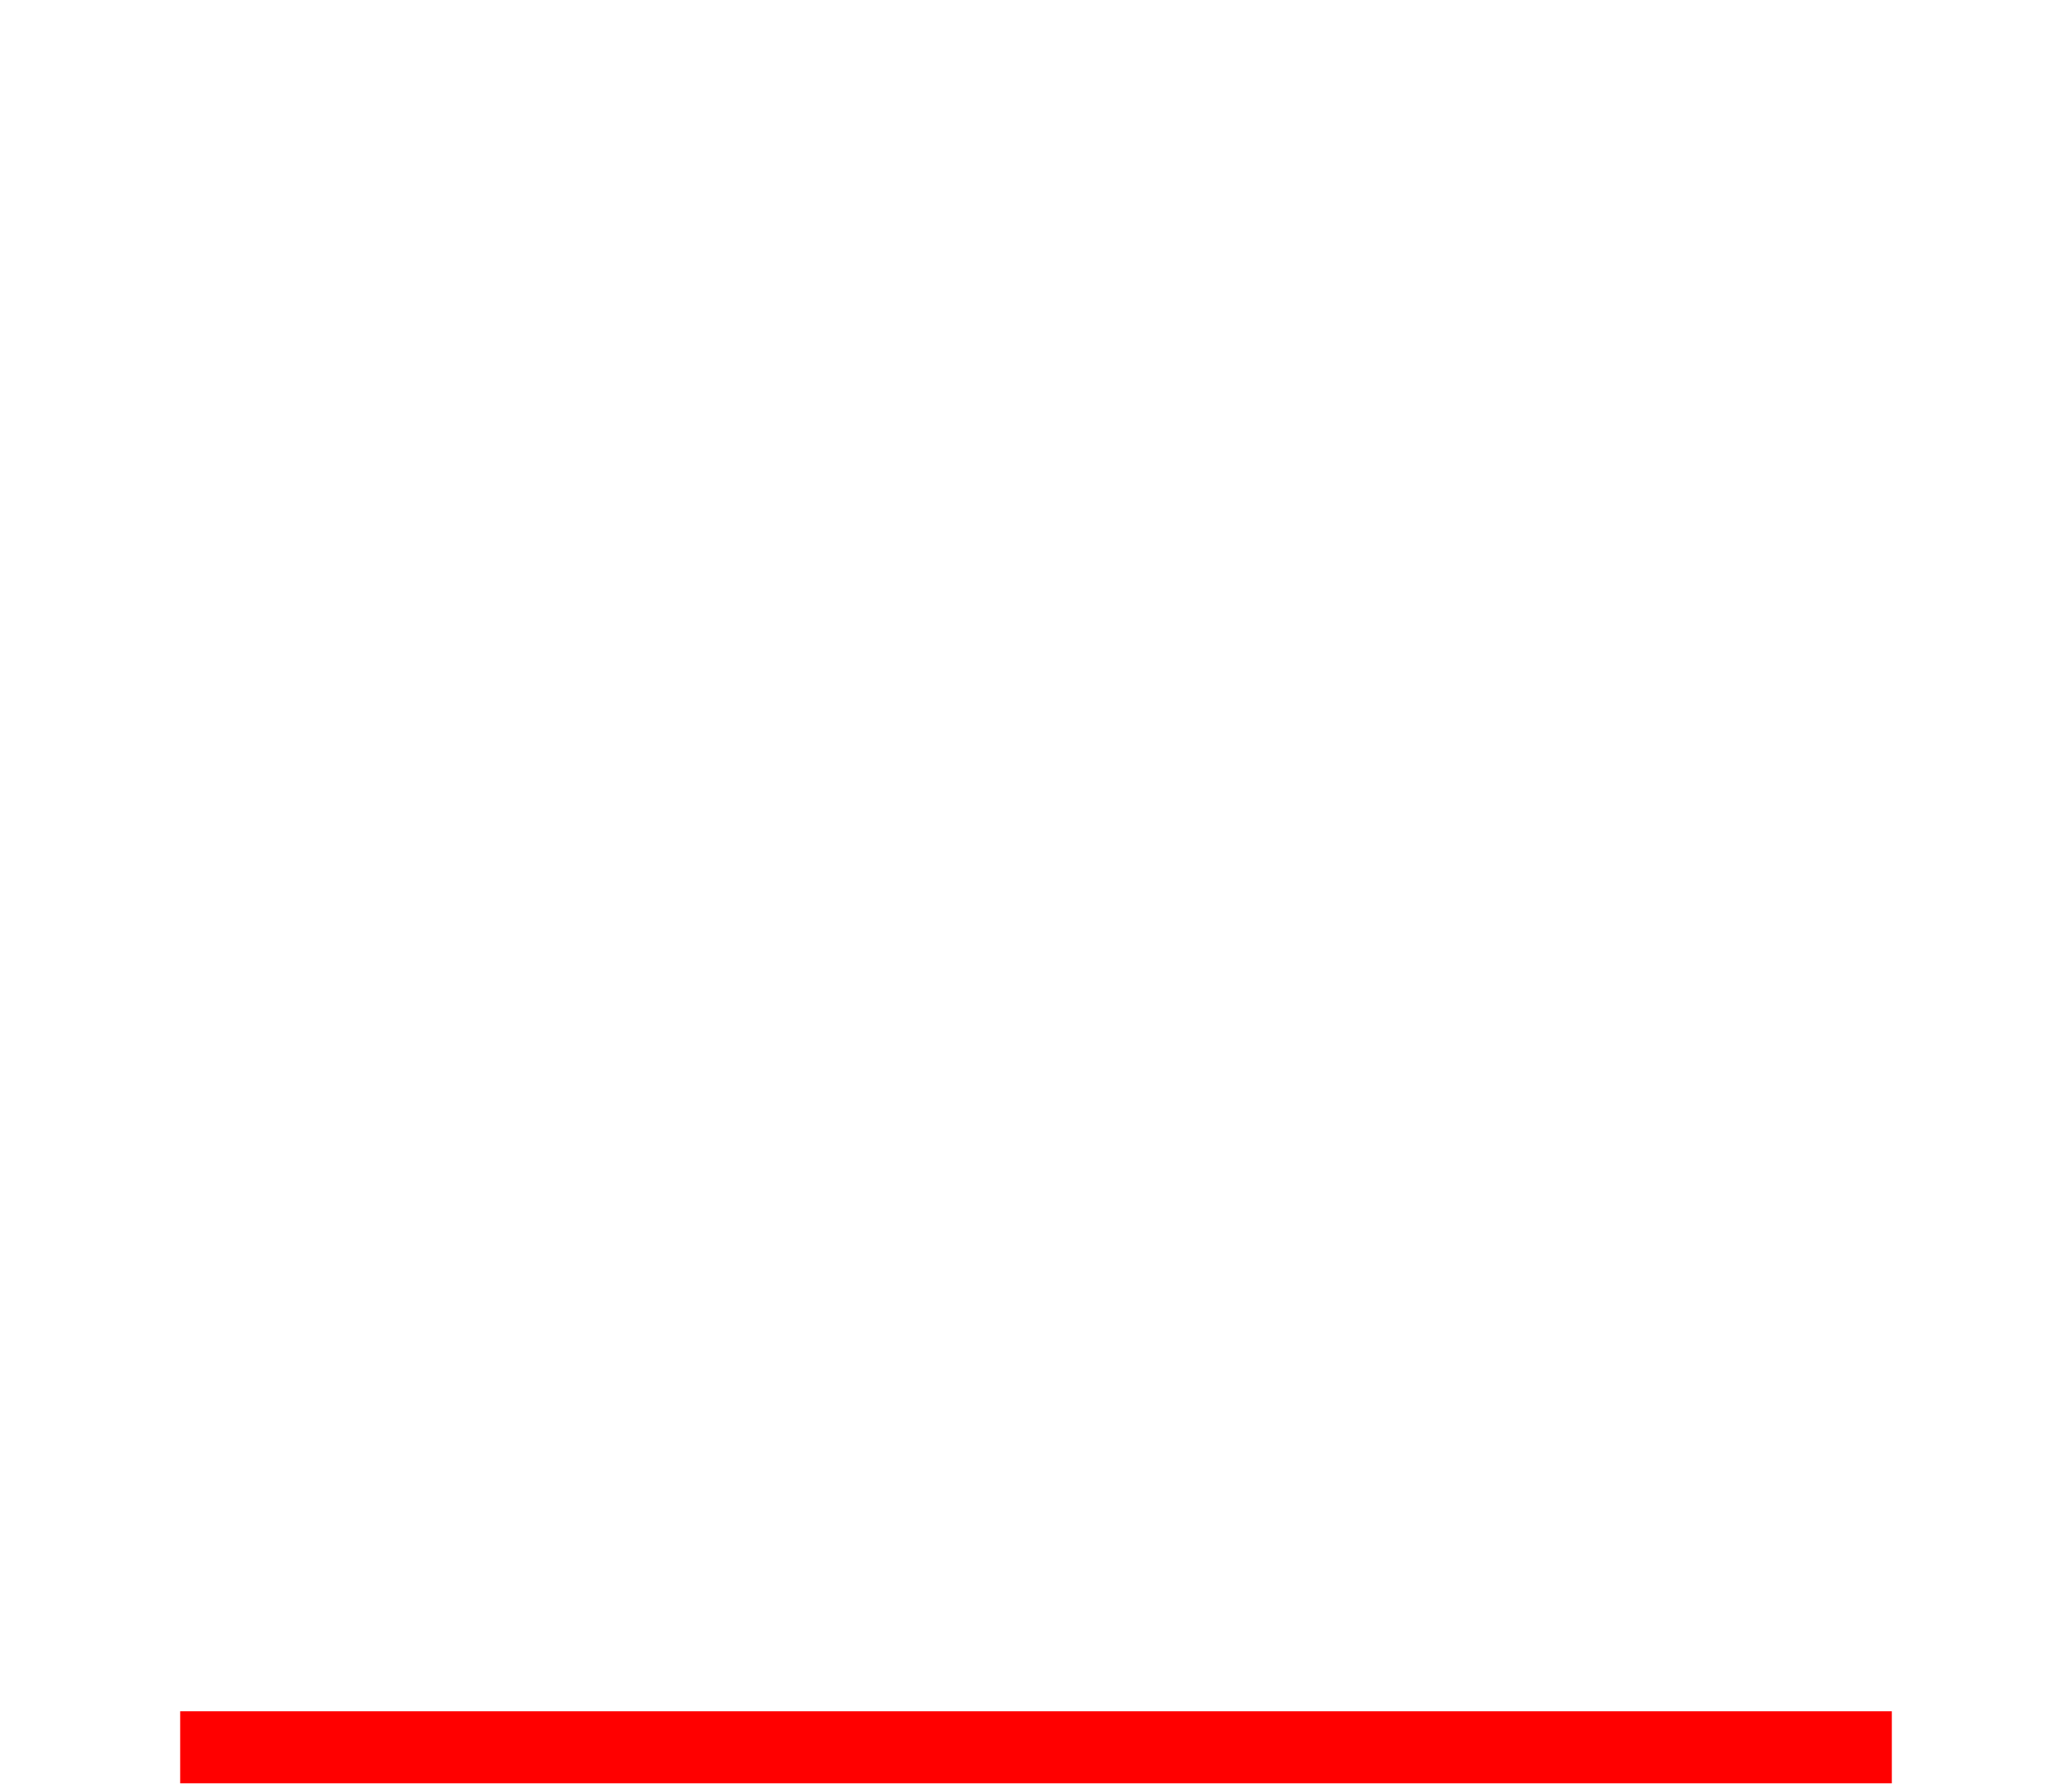
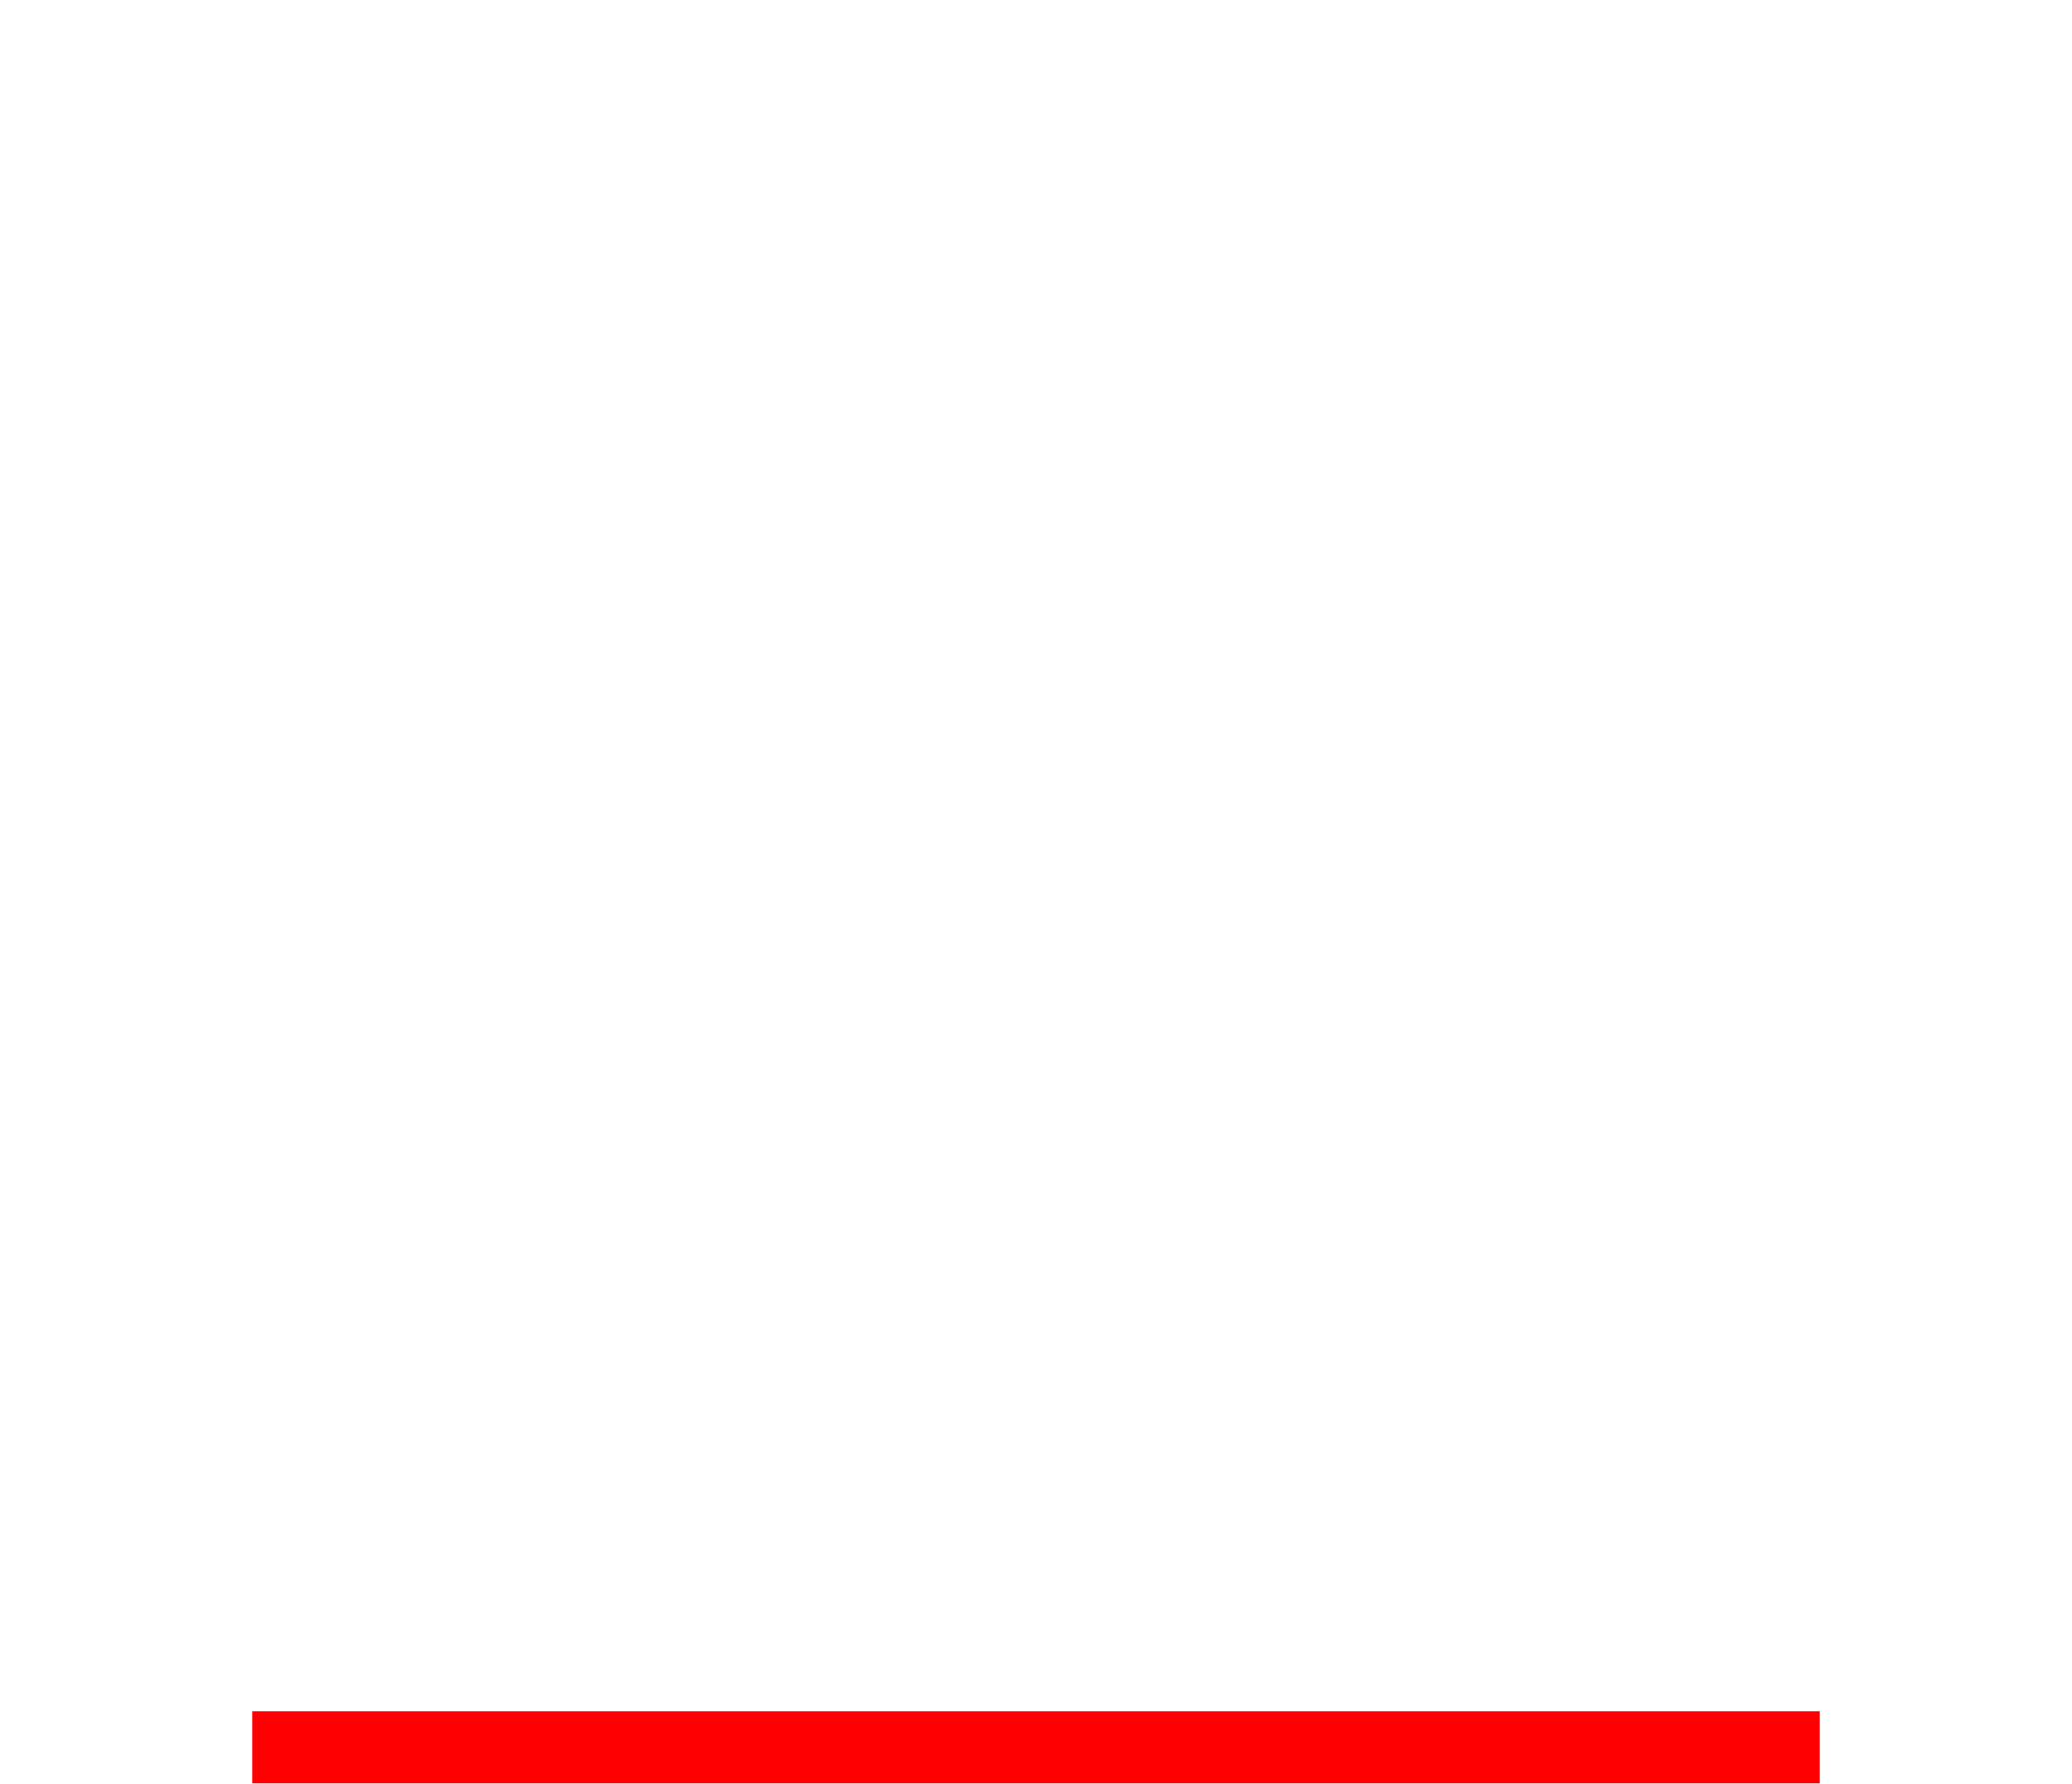
<svg xmlns="http://www.w3.org/2000/svg" version="1.1" id="svg2" width="115" height="99" viewBox="0 0 115 99">
  <defs id="defs6" />
  <g id="layer1" style="opacity:0.2" />
  <g id="layer2">
-     <rect style="opacity:1;fill:#ff0000;fill-opacity:1;stroke-width:1.91" id="rect838" width="95" height="4" x="10" y="95" />
+     <rect style="opacity:1;fill:#ff0000;fill-opacity:1;stroke-width:1.828" id="rect838" width="87" height="4" x="14" y="95" />
  </g>
</svg>
